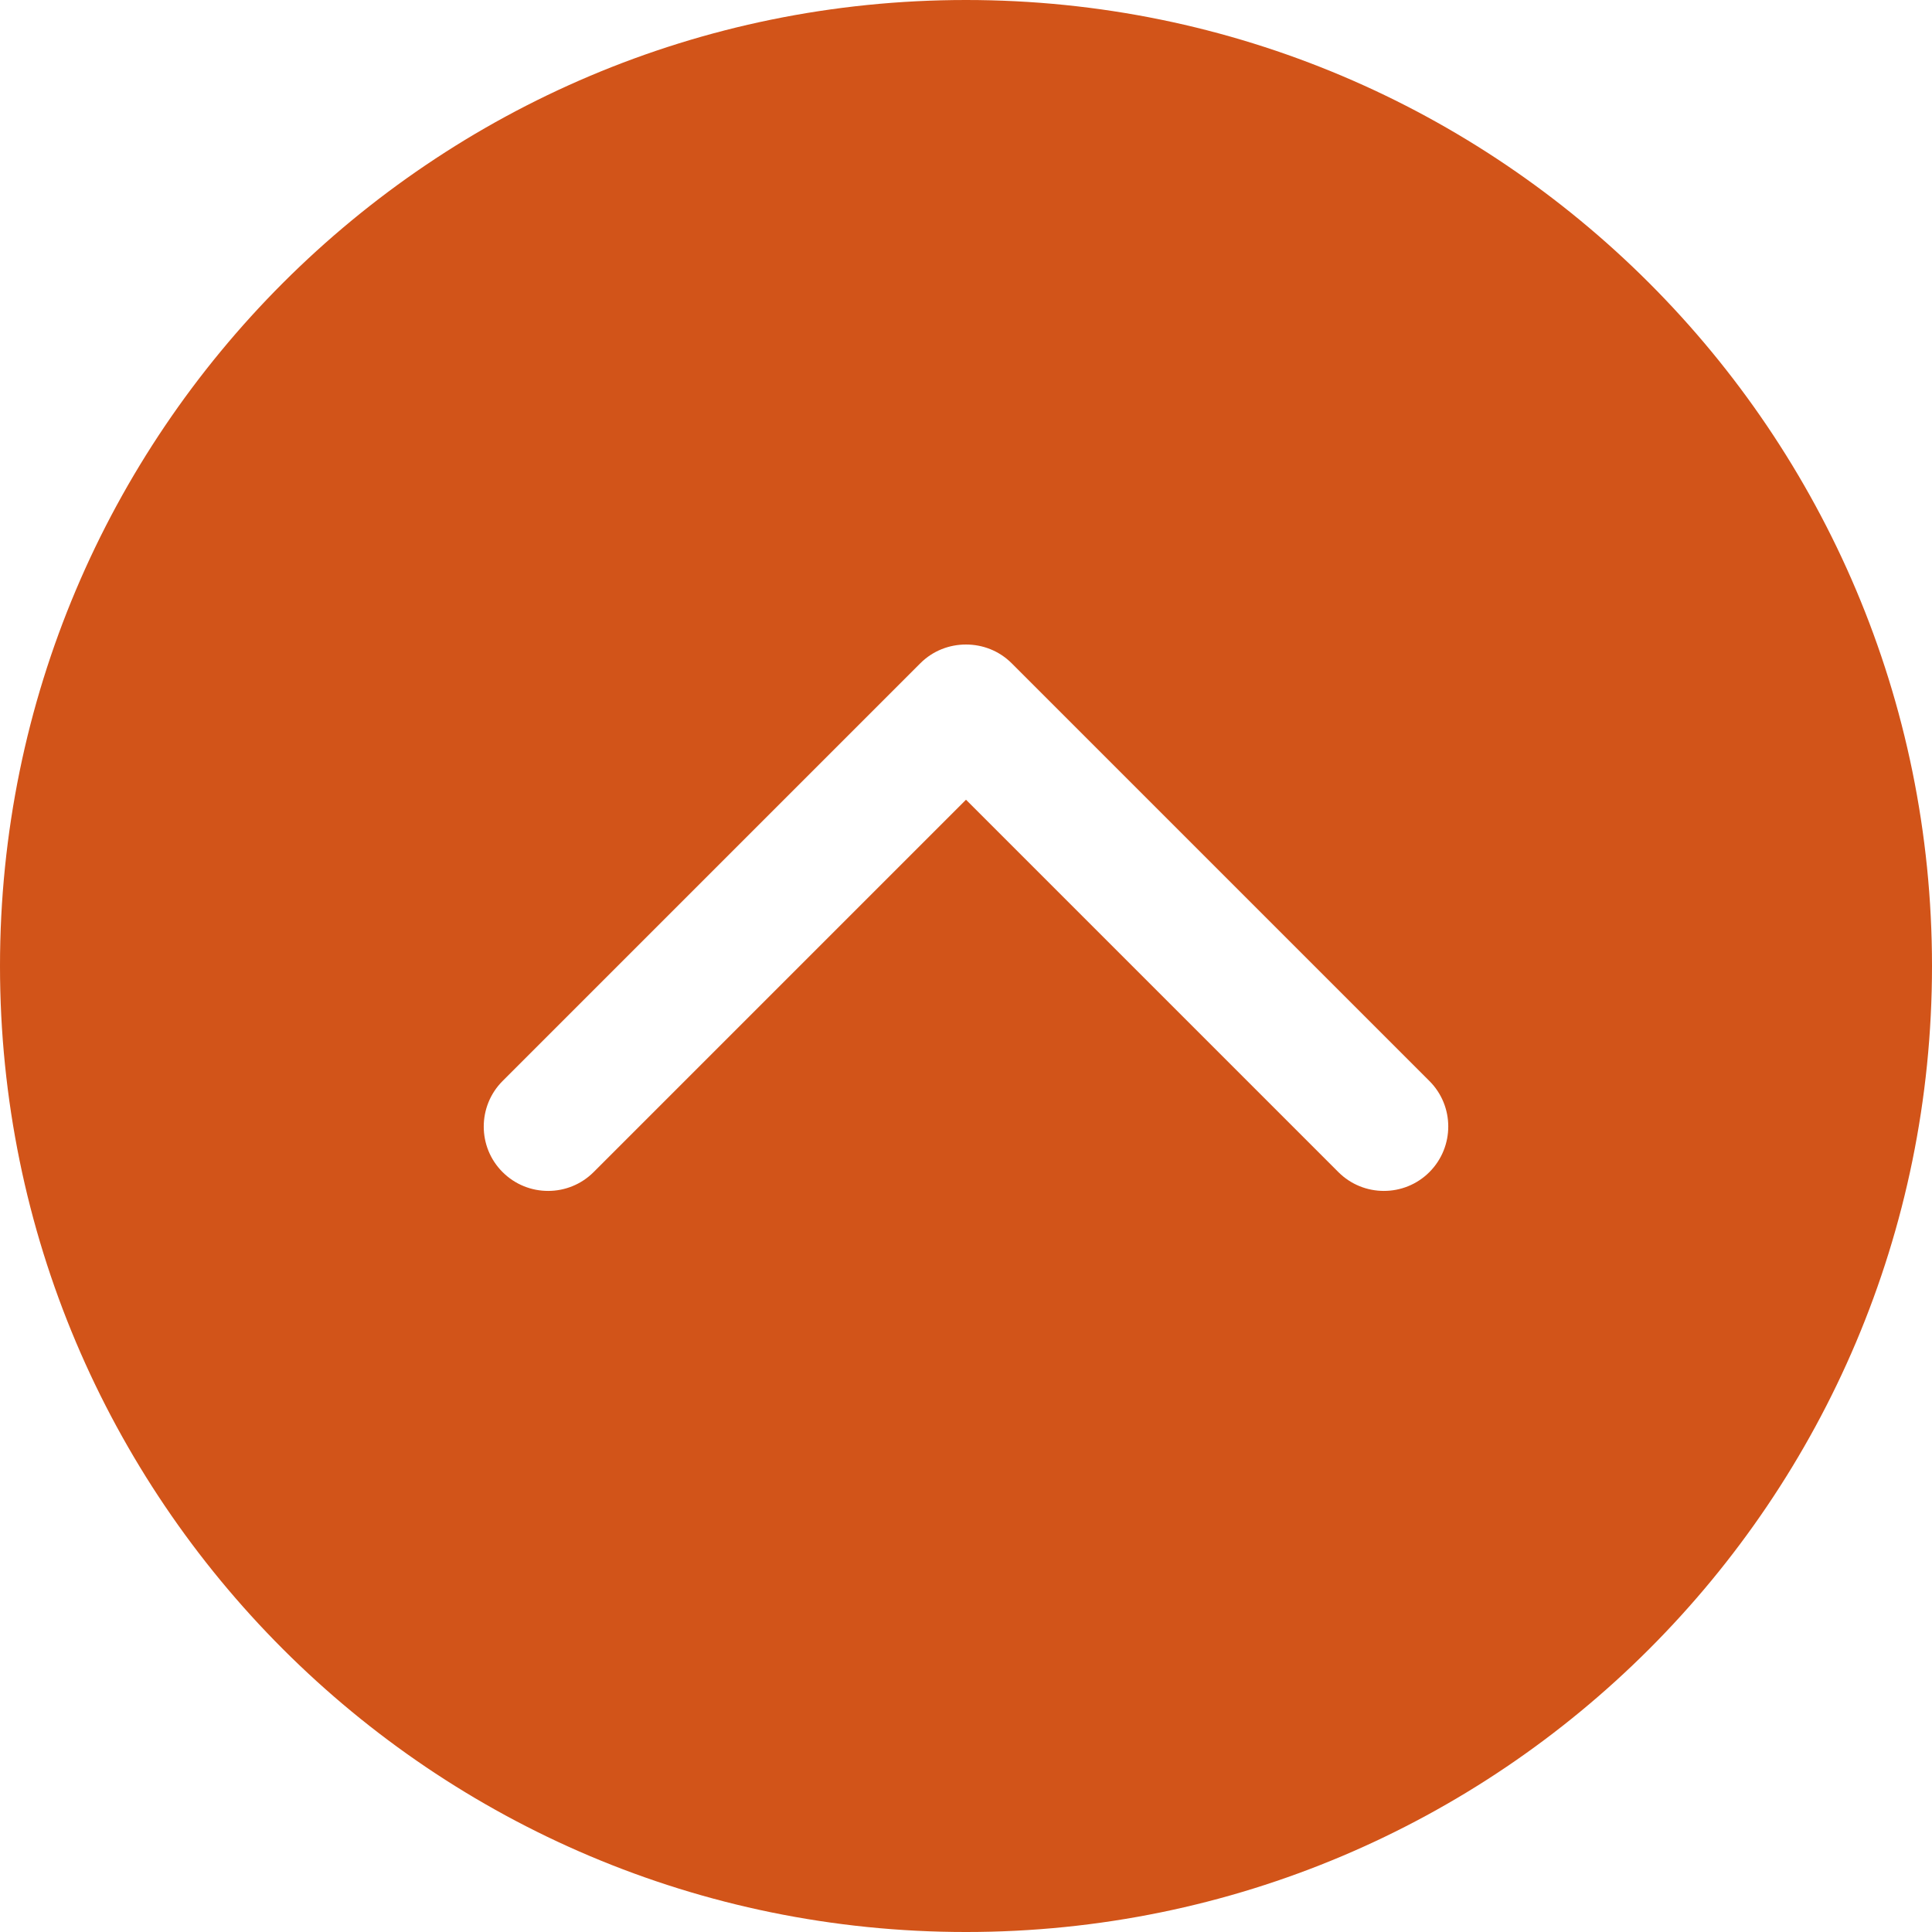
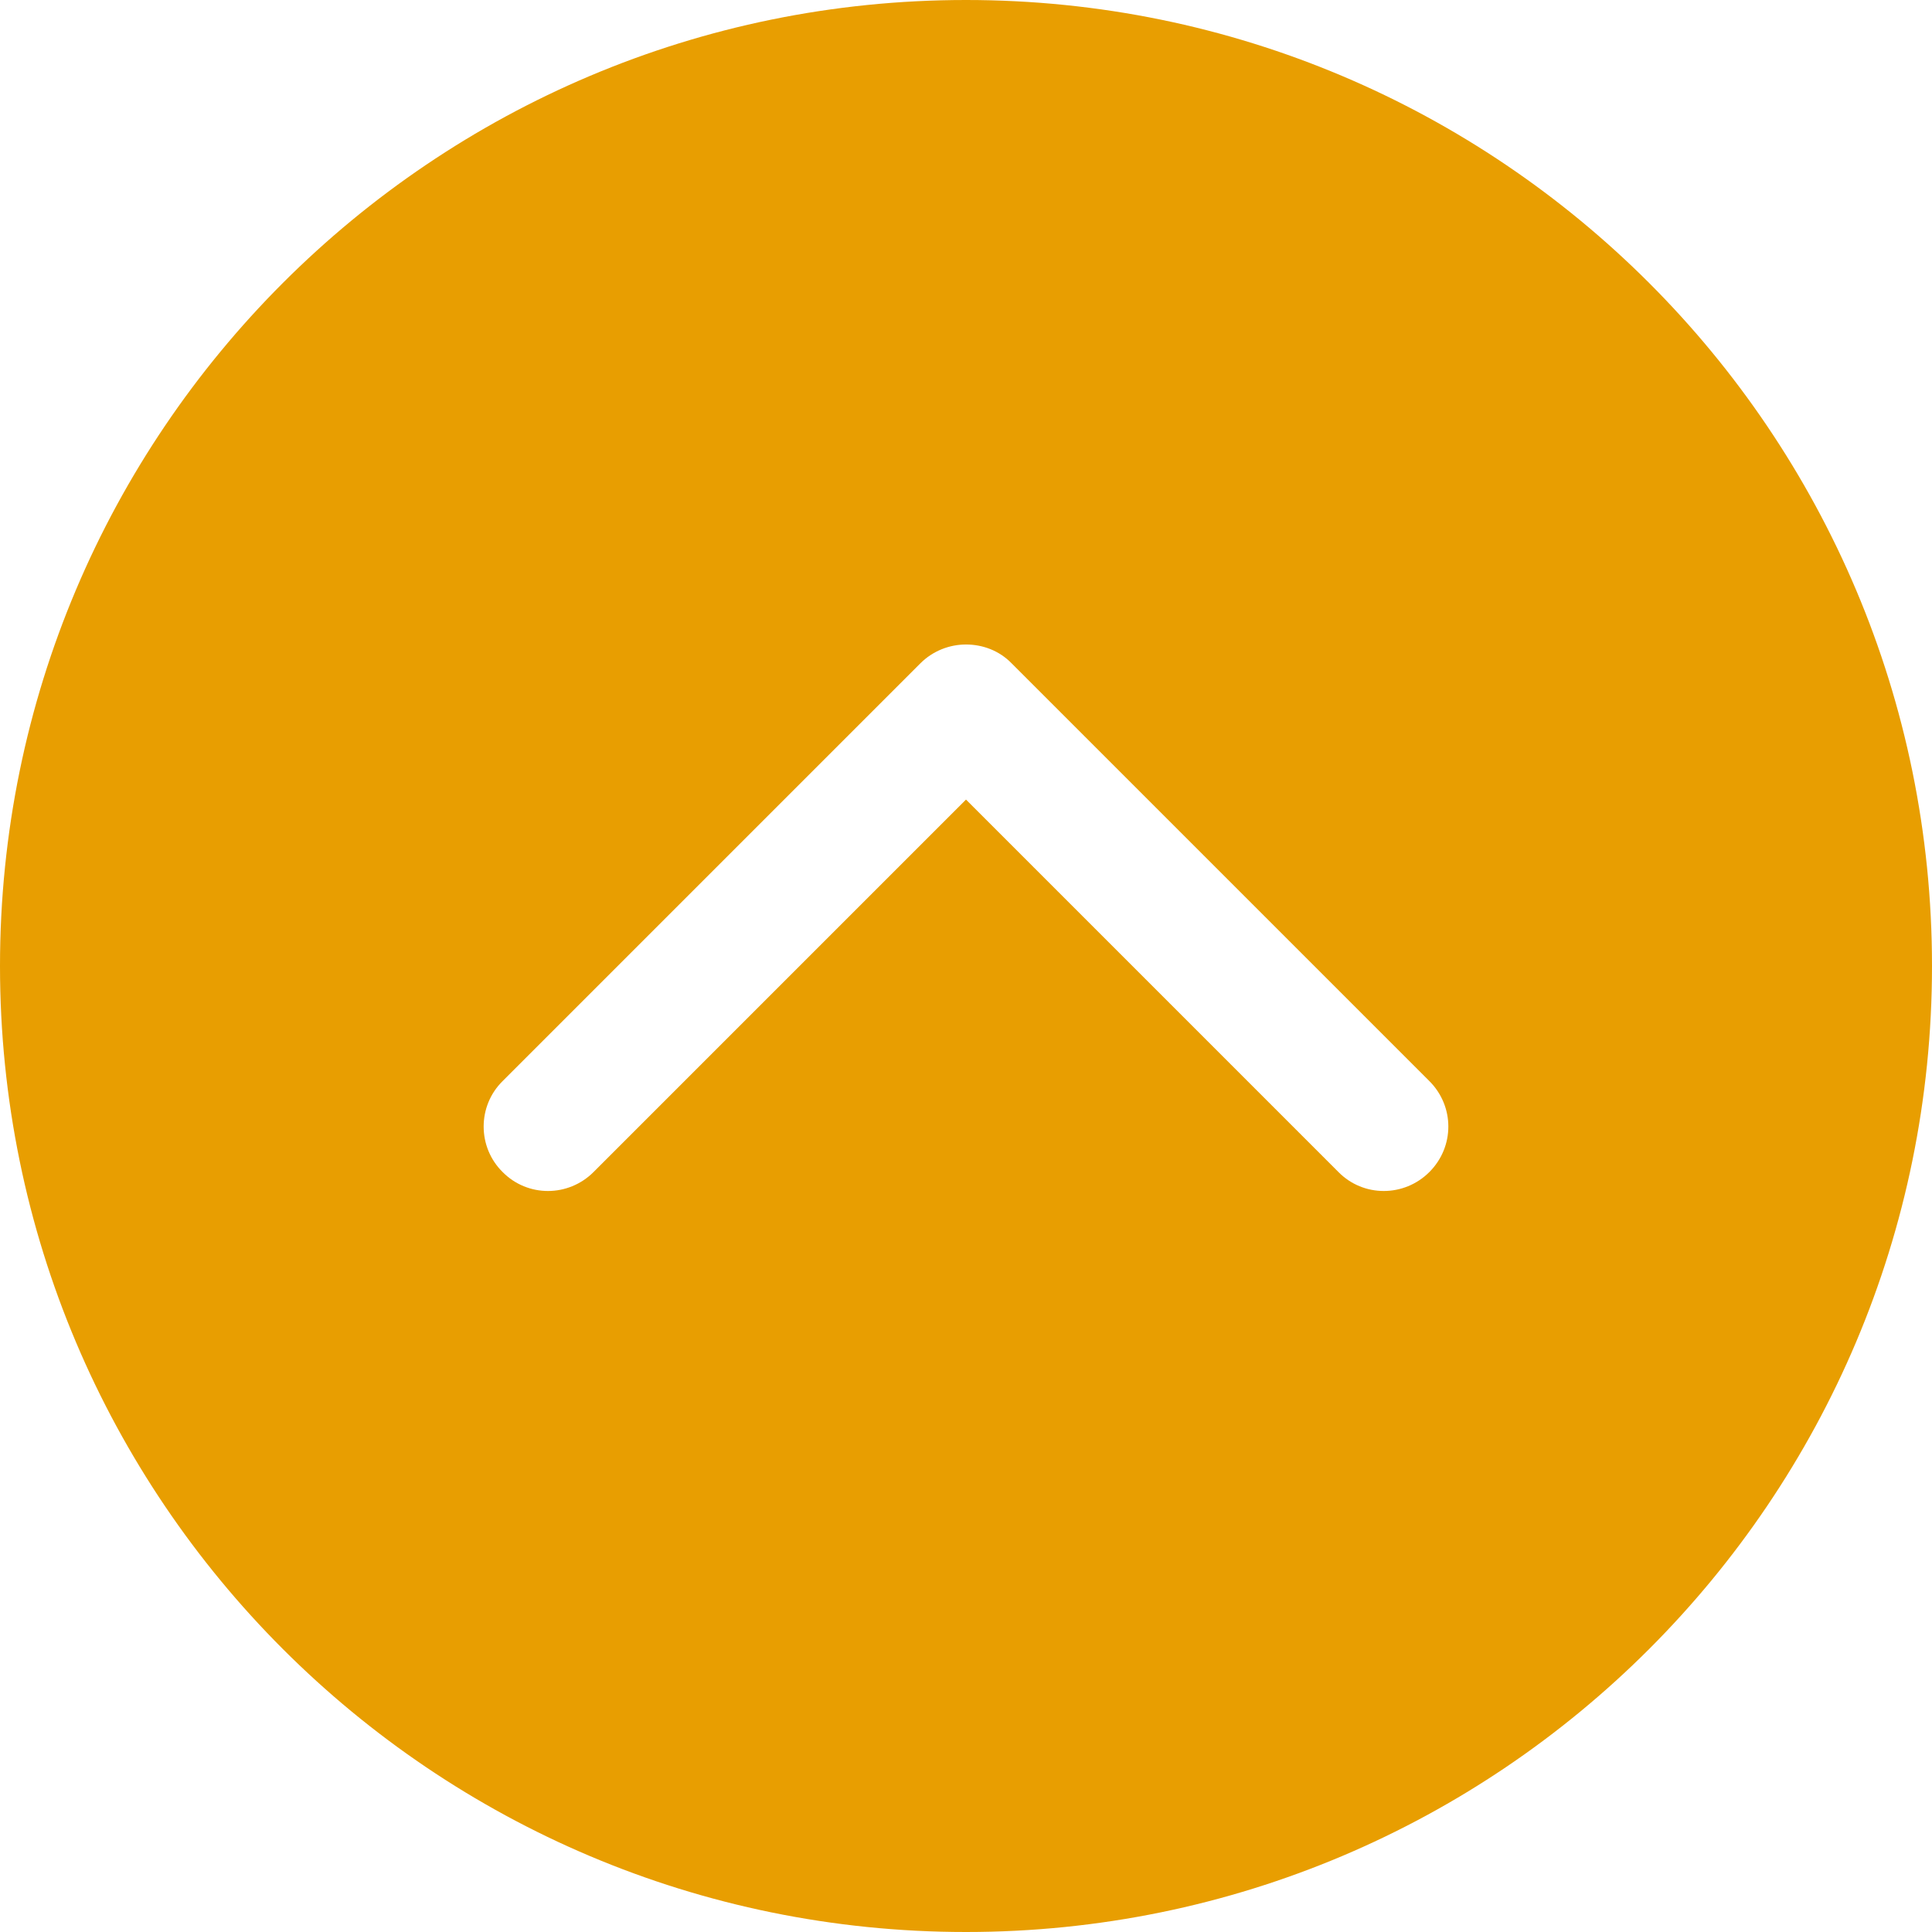
- <svg xmlns="http://www.w3.org/2000/svg" version="1.1" id="Capa_1" x="0px" y="0px" viewBox="0 0 476.737 476.737" style="enable-background:new 0 0 476.737 476.737;" xml:space="preserve" width="512px" height="512px">
-   <g>
-     <g>
-       <g>
-         <path d="M238.369,0C106.726,0,0,106.726,0,238.369c0,131.675,106.726,238.369,238.369,238.369     c131.675,0,238.369-106.694,238.369-238.369C476.737,106.726,370.043,0,238.369,0z M352.722,289.221     c-6.198,6.198-16.273,6.198-22.47,0l-91.883-91.883l-91.883,91.883c-6.198,6.198-16.273,6.198-22.47,0     c-6.198-6.166-6.198-16.273,0-22.47L227.086,163.68c3.115-3.115,7.183-4.64,11.283-4.64s8.168,1.526,11.283,4.64L352.722,266.75     C358.92,272.948,358.92,282.991,352.722,289.221z" fill="#d25419" />
-       </g>
-     </g>
-   </g>
-   <g>
- </g>
-   <g>
- </g>
-   <g>
- </g>
-   <g>
- </g>
-   <g>
- </g>
-   <g>
- </g>
-   <g>
- </g>
-   <g>
- </g>
-   <g>
- </g>
-   <g>
- </g>
-   <g>
- </g>
-   <g>
- </g>
-   <g>
- </g>
-   <g>
- </g>
-   <g>
- </g>
+ <svg xmlns="http://www.w3.org/2000/svg" id="Capa_1" version="1.1" viewBox="0 0 512 512">
+   <defs>
+     <style>
+       .st0 {
+         fill: #e89e01;
+       }
+     </style>
+   </defs>
+   <path class="st0" d="M256,0C114.6,0,0,114.6,0,256s114.6,256,256,256,256-114.6,256-256C512,114.6,397.4,0,256,0ZM378.8,310.6c-6.7,6.7-17.5,6.7-24.1,0l-98.7-98.7-98.7,98.7c-6.7,6.7-17.5,6.7-24.1,0-6.7-6.6-6.7-17.5,0-24.1l110.7-110.7c3.3-3.3,7.7-5,12.1-5s8.8,1.6,12.1,5l110.7,110.7c6.7,6.7,6.7,17.4,0,24.1Z" />
</svg>
